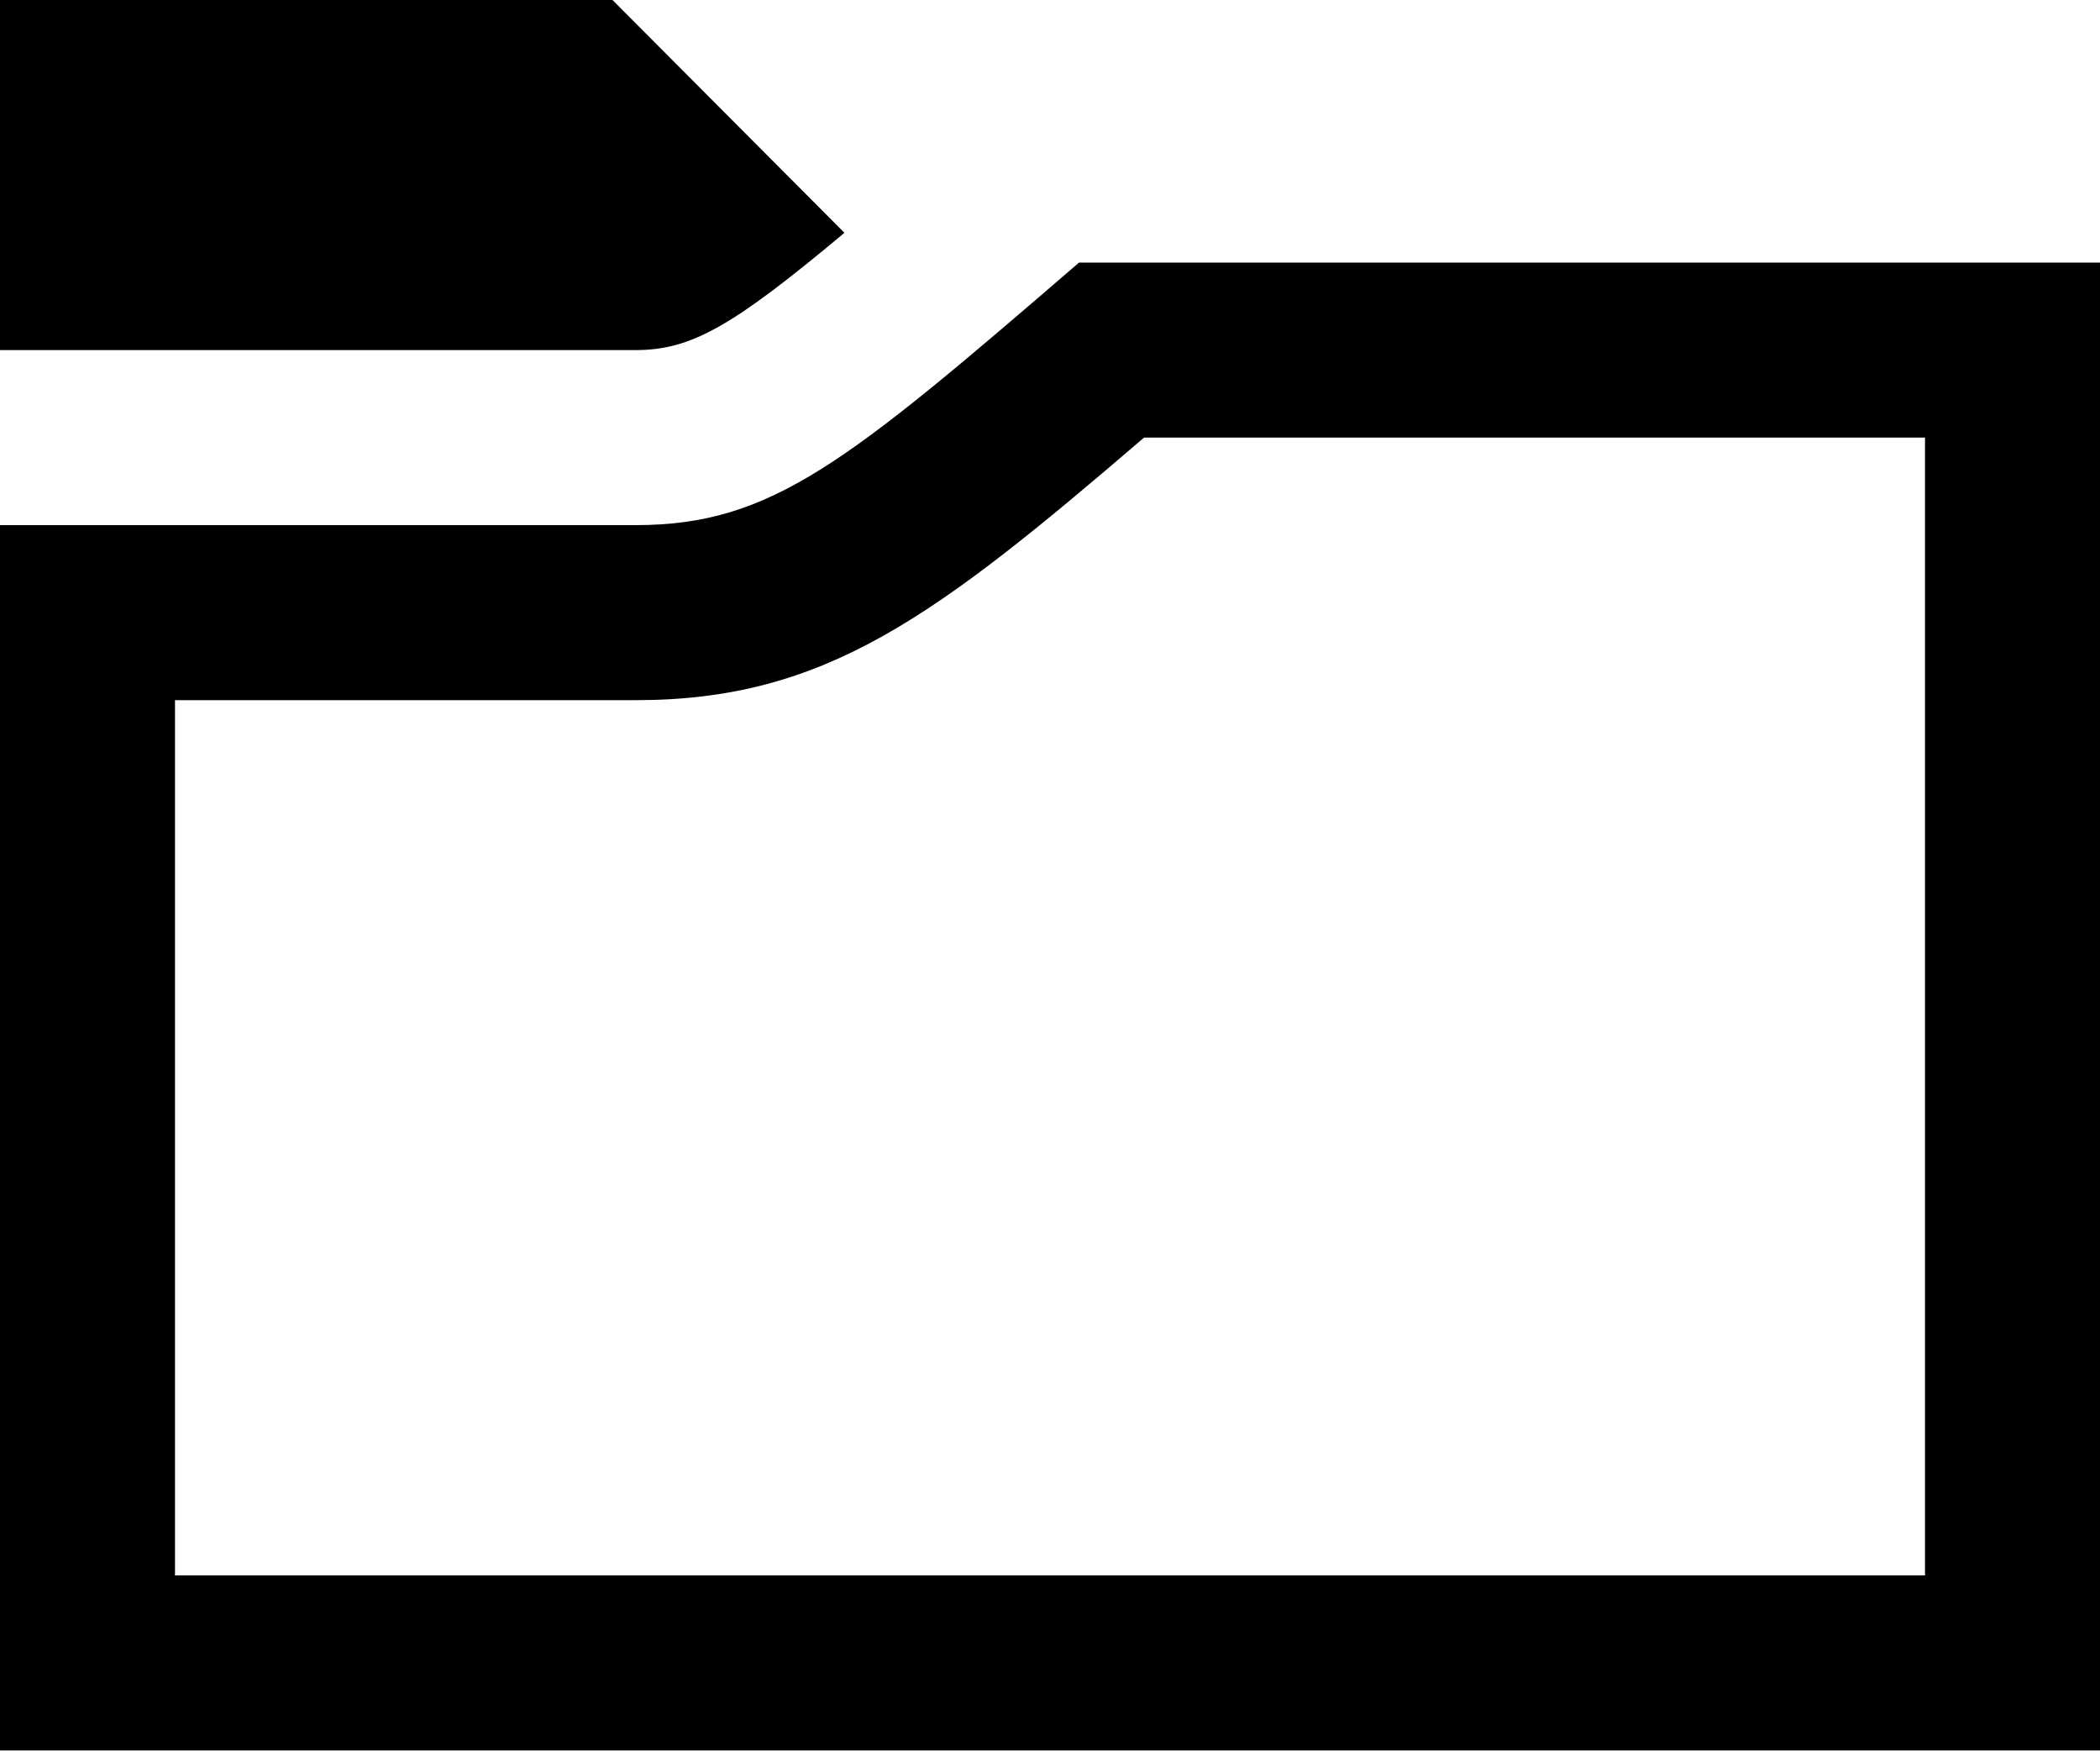
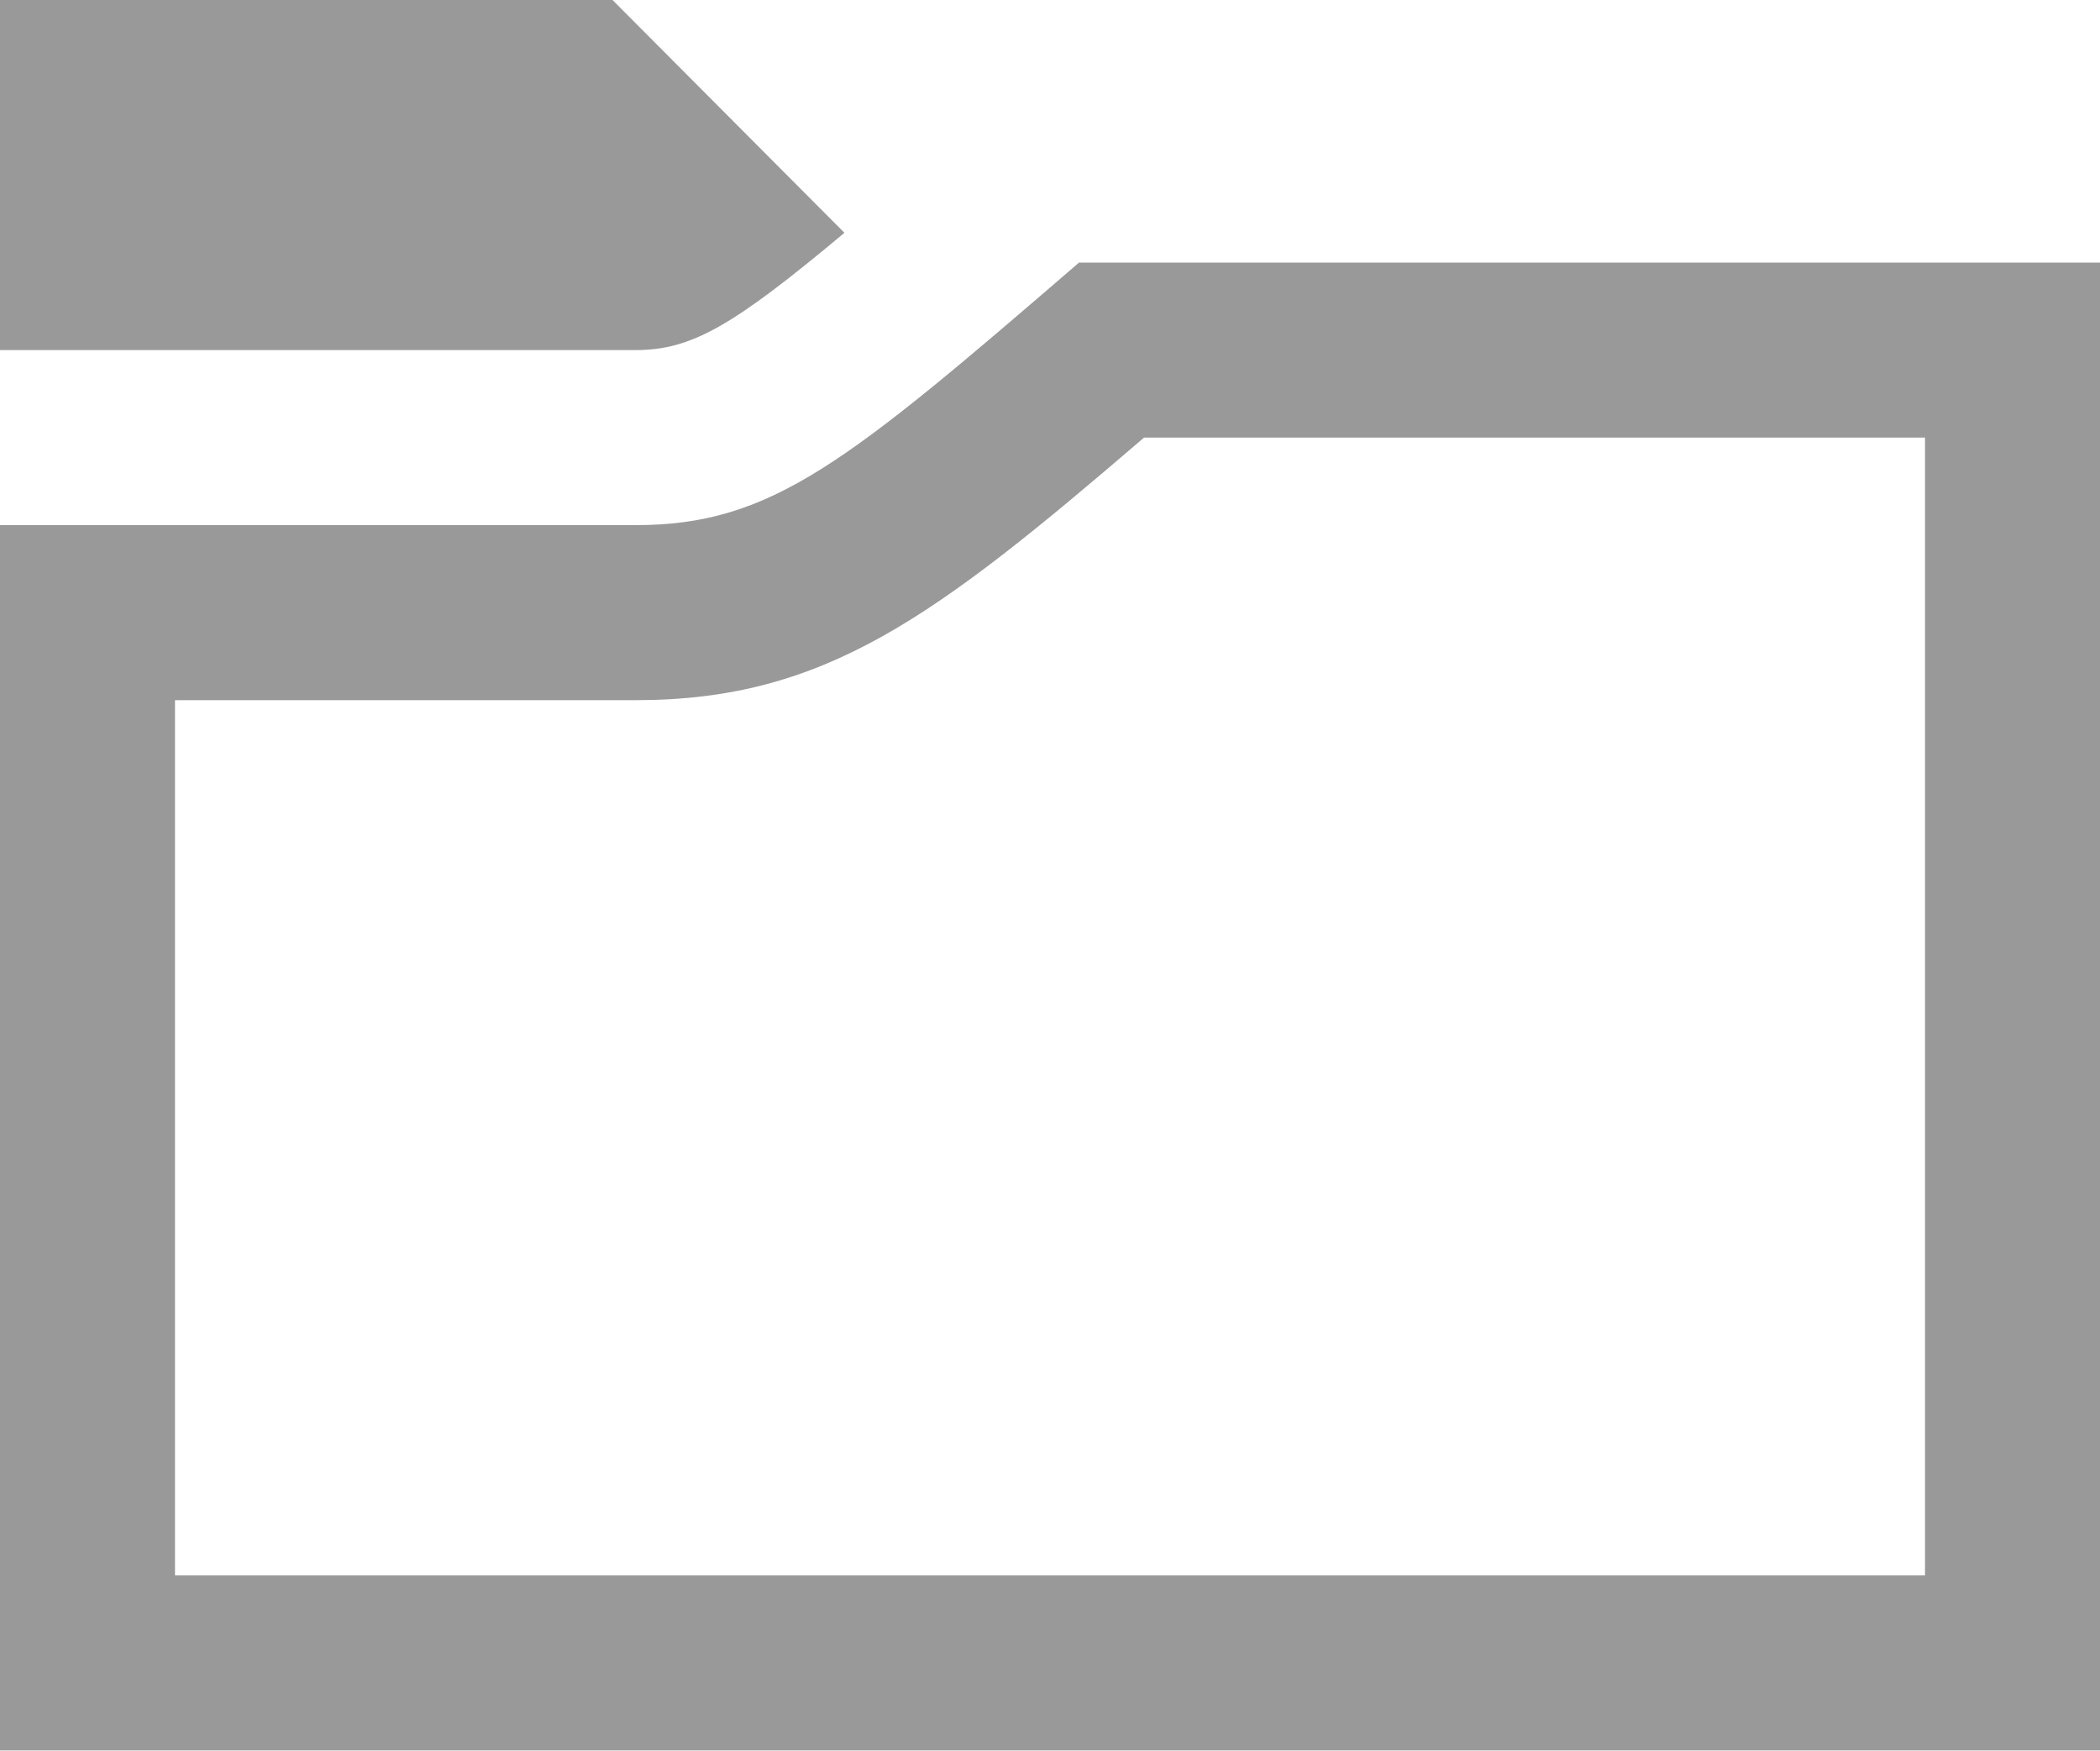
<svg xmlns="http://www.w3.org/2000/svg" width="18" height="15" viewBox="0 0 18 15" fill="none">
-   <path d="M16.5 3.75V13.5H1.5V6H5.447C7.073 6 8.009 5.292 9.806 3.75H16.5ZM18 2.25H9.249C7.255 3.969 6.615 4.5 5.447 4.5H0V15H18V2.25ZM5.447 3C5.926 3 6.279 2.797 7.238 1.995L5.25 0H0V3H5.447Z" fill="#000000" />
+   <path d="M16.5 3.75V13.5H1.5V6H5.447C7.073 6 8.009 5.292 9.806 3.75H16.5ZM18 2.25H9.249C7.255 3.969 6.615 4.5 5.447 4.5H0V15H18V2.25ZM5.447 3C5.926 3 6.279 2.797 7.238 1.995L5.25 0H0V3H5.447Z" fill="#999999" />
</svg>
